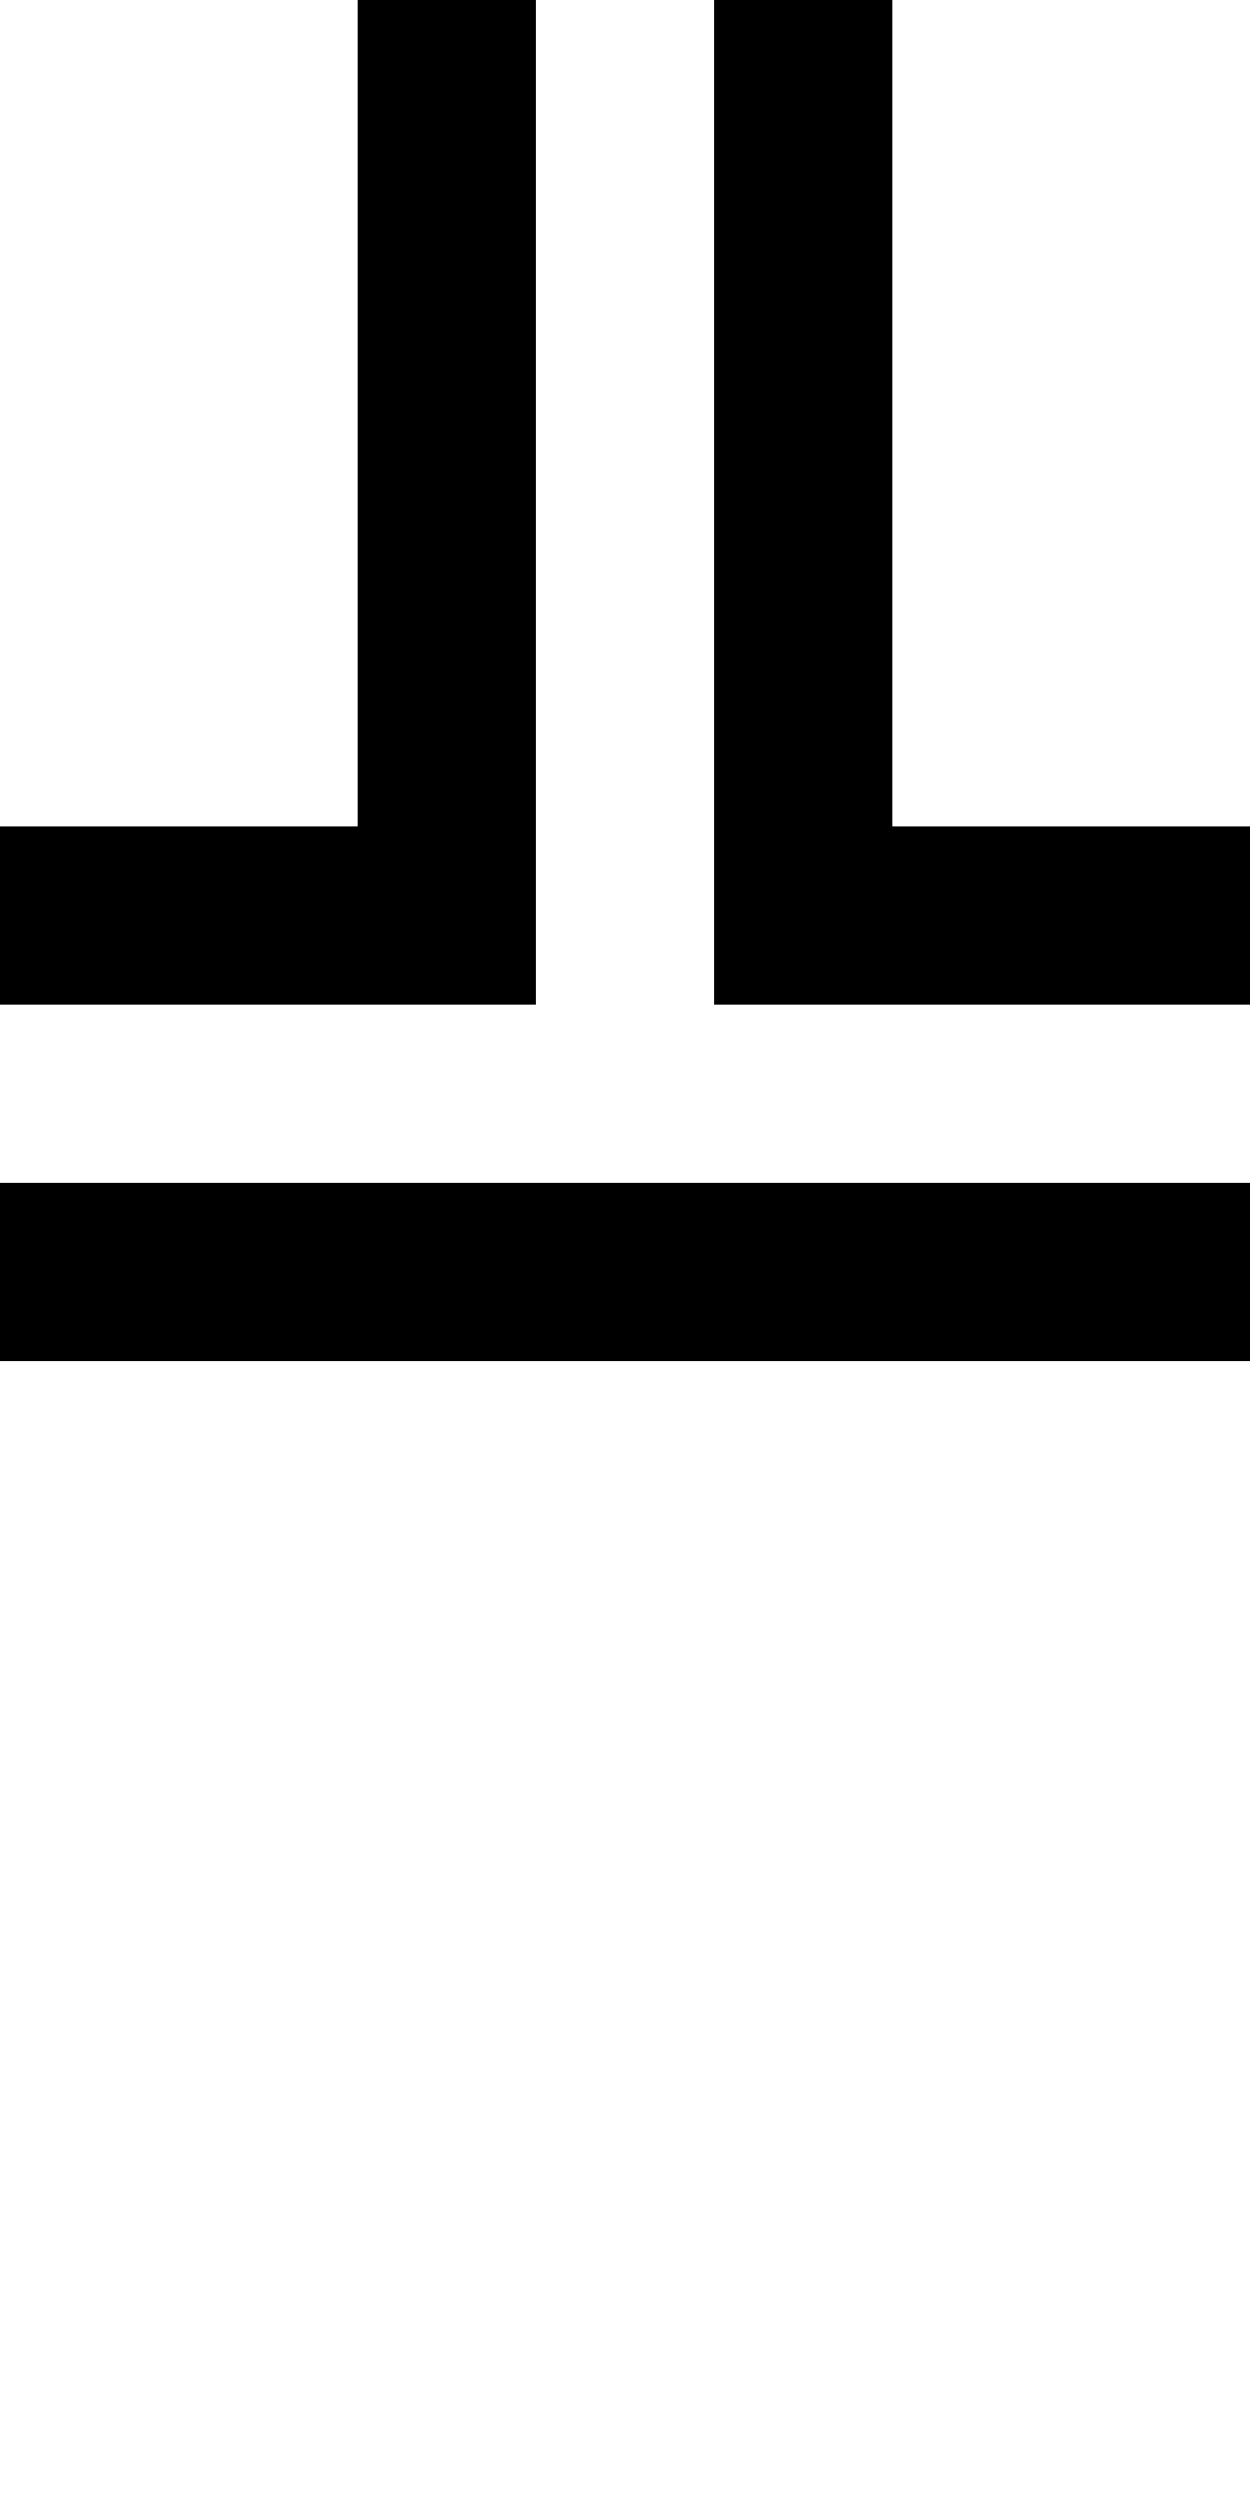
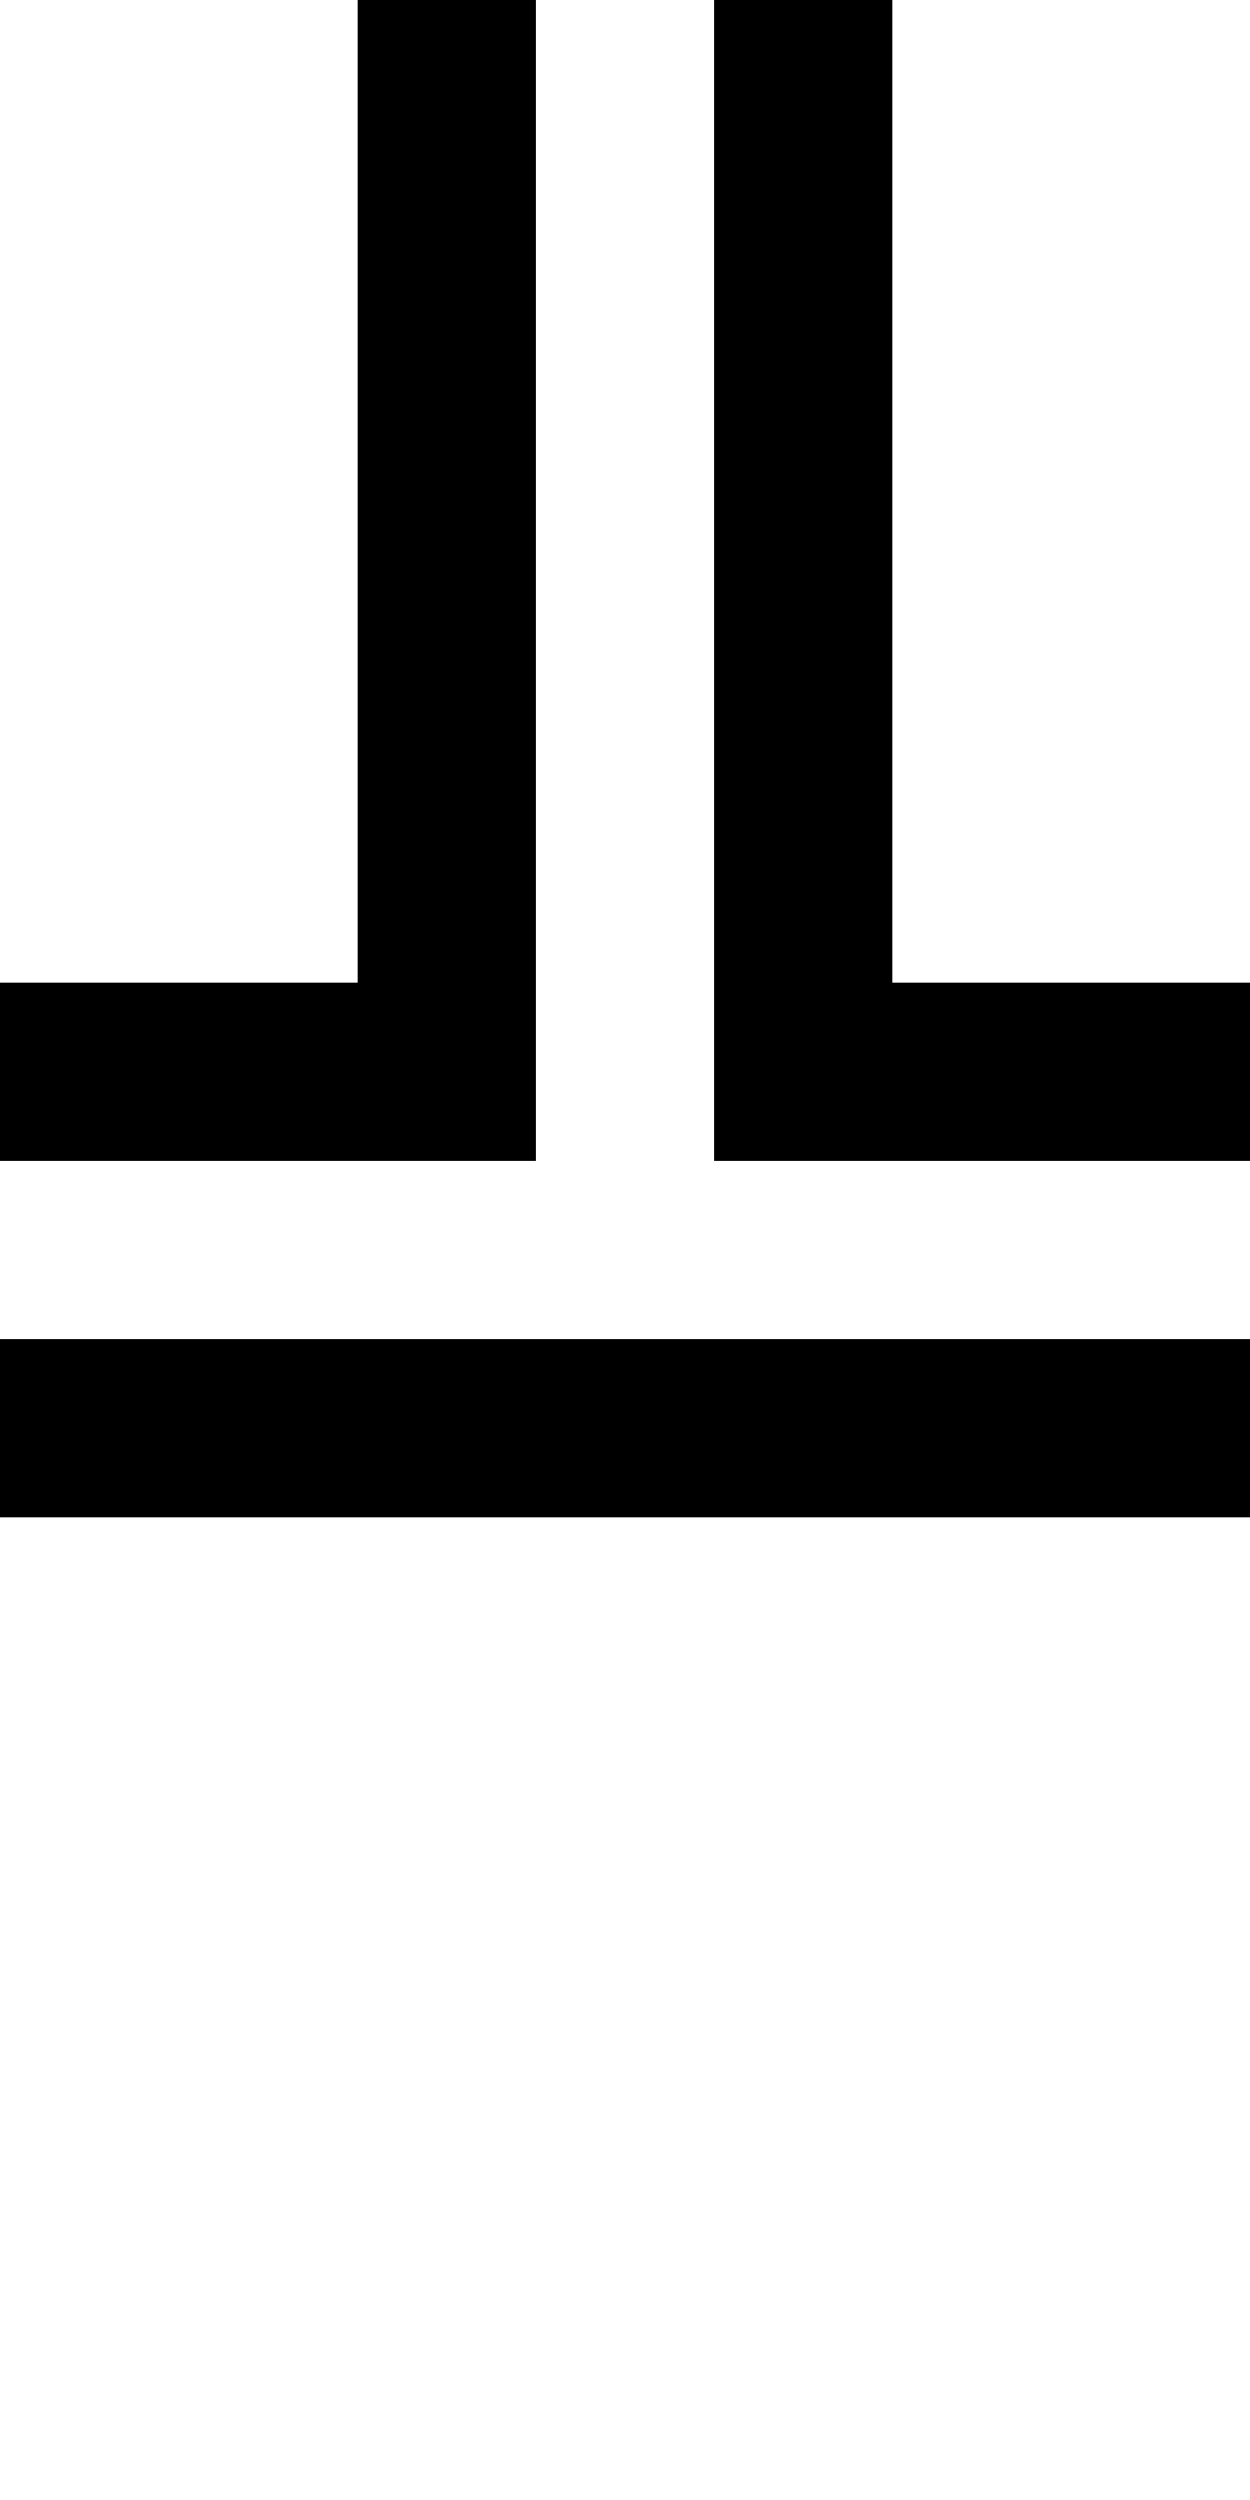
- <svg xmlns="http://www.w3.org/2000/svg" version="1.1" width="1024" height="2048" id="svg3355">
+ <svg xmlns="http://www.w3.org/2000/svg" id="svg3355" height="2048" width="1024" version="1.1">
  <defs id="defs3357" />
-   <g transform="matrix(-0.8588235,0,0,-1,978.5344,808.7095)" id="layer1-4" />
-   <path d="M -64,1115 H 1088 V 969 H -64 Z m 0,-292 H 439 V -384 H 293 V 677 H -64 Z m 649,0 h 503 V 677 H 731 V -384 H 585 Z" id="path6718" style="display:inline;fill:#000000;fill-opacity:1;stroke:none" />
+   <g id="layer1-4" transform="matrix(-0.8588235,0,0,-1,978.5344,808.7095)" />
+   <path style="display:inline;fill:#000000;fill-opacity:1;stroke:none" id="path6718" d="M -64,1243 H 1088 V 1097 H -64 Z m 0,-292 H 439 V -128 H 293 V 805 H -64 Z m 649,0 h 503 V 805 H 731 V -128 H 585 Z" />
</svg>
